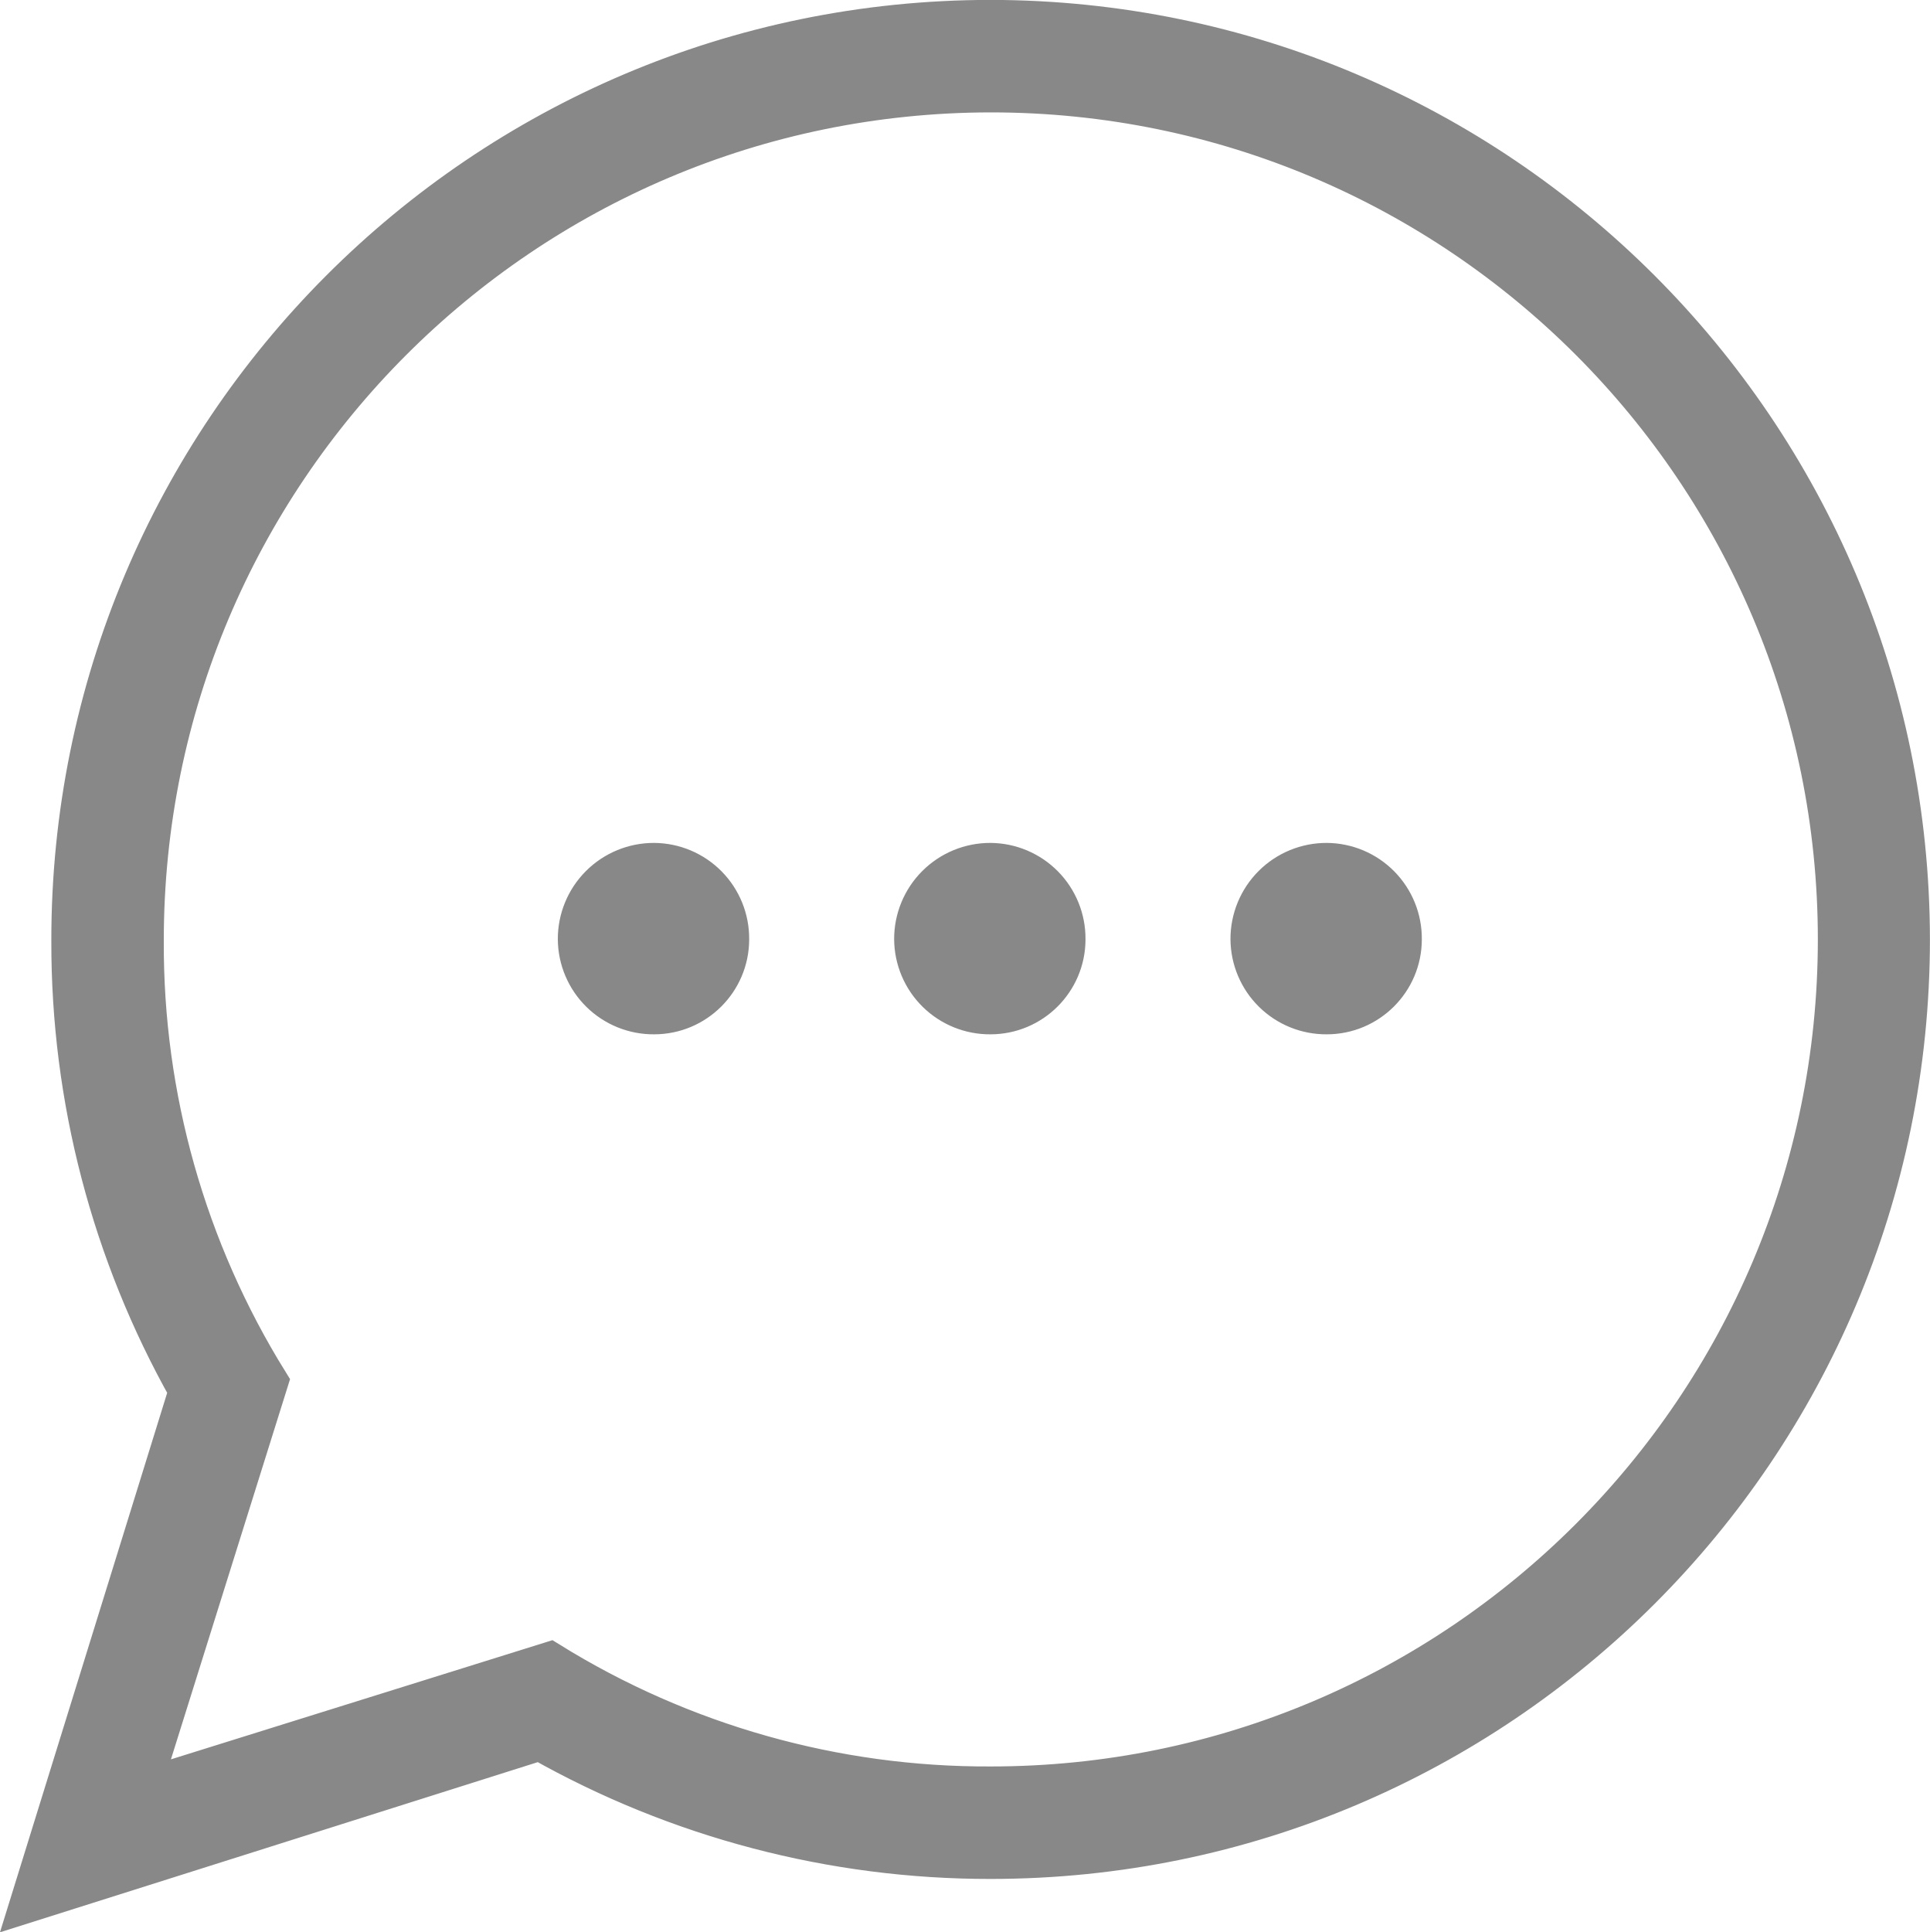
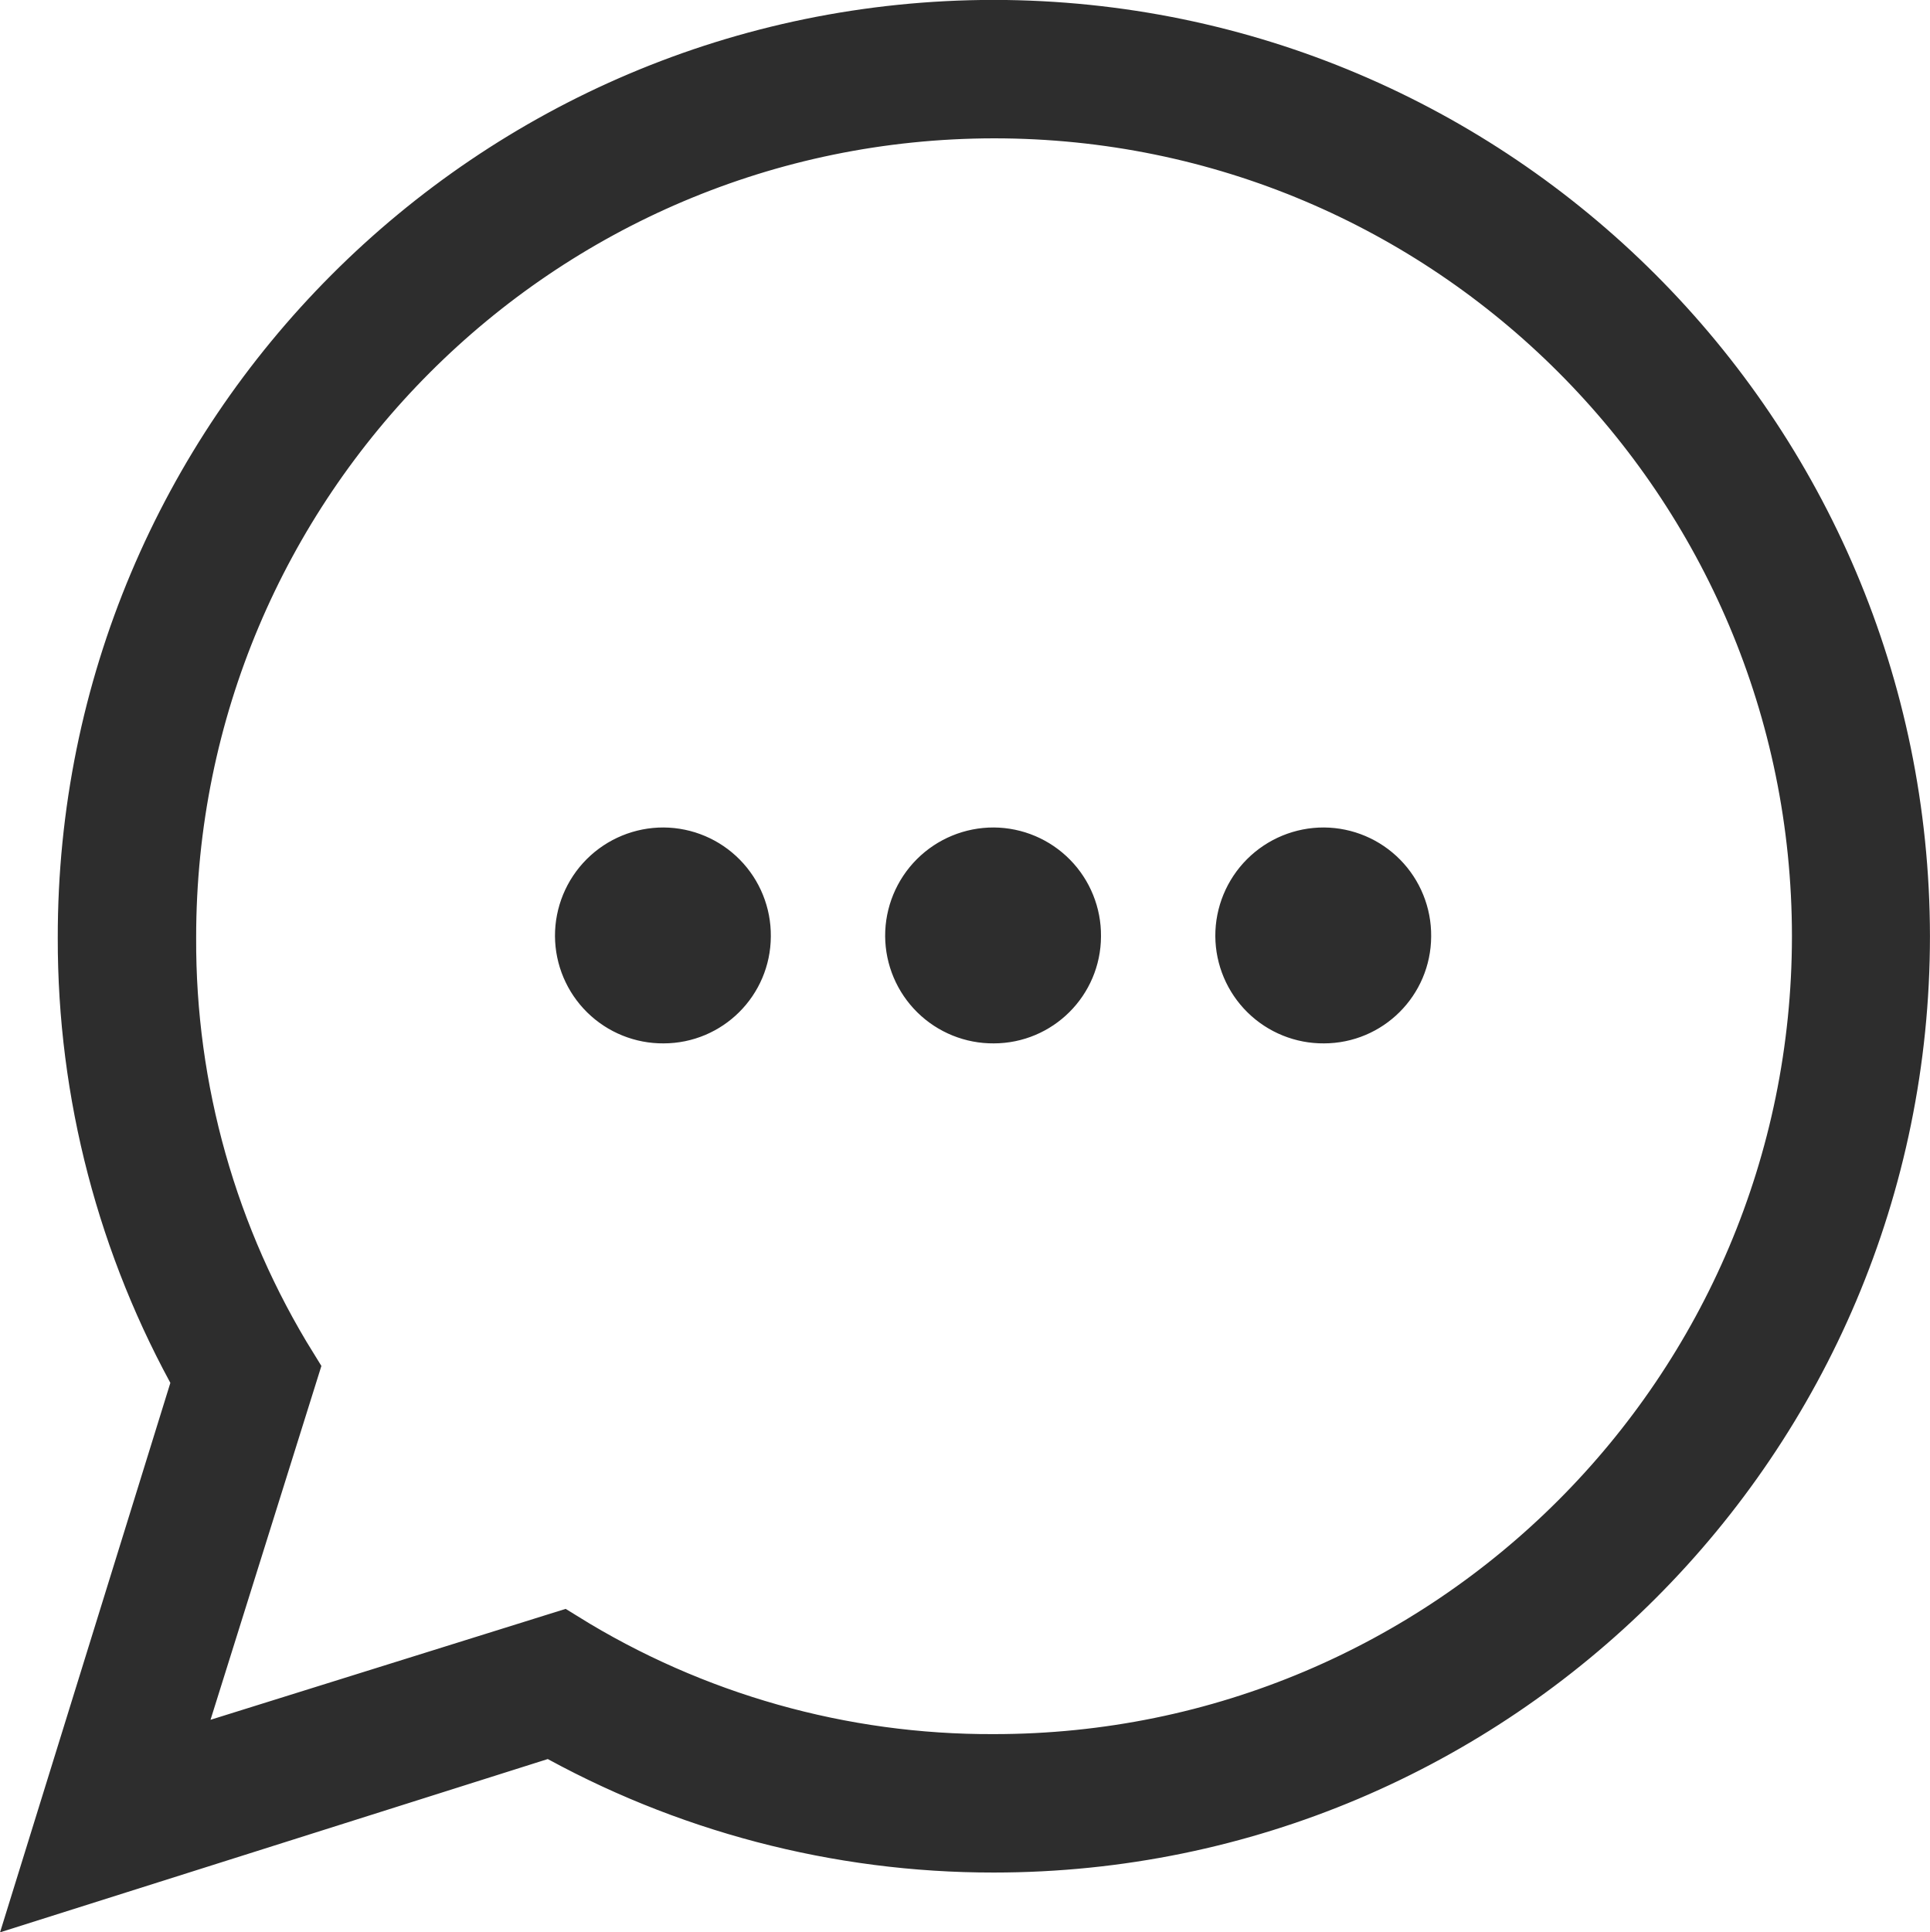
- <svg xmlns="http://www.w3.org/2000/svg" width="20.302" height="20.319" viewBox="0 0 20.302 20.319">
-   <path id="bubble003_-_E0EE" data-name="bubble003 - E0EE" d="M-1.718-10.483a9.683,9.683,0,0,0,9.681-9.681,9.693,9.693,0,0,0-9.681-9.681,9.686,9.686,0,0,0-9.681,9.7,9.59,9.59,0,0,0,1.235,4.727l-1.671,5.39,5.375-1.7A9.618,9.618,0,0,0-1.718-10.483Zm0-.783a8.734,8.734,0,0,1-4.637-1.31l-4.291,1.34,1.34-4.276a8.714,8.714,0,0,1-1.31-4.637,8.909,8.909,0,0,1,8.9-8.913,8.9,8.9,0,0,1,8.9,8.9A8.9,8.9,0,0,1-1.718-11.266Zm-2.74-8.9a.806.806,0,0,0-.8-.813.81.81,0,0,0-.813.813.806.806,0,0,0,.813.8A.8.8,0,0,0-4.458-20.163Zm3.538,0a.806.806,0,0,0-.8-.813.81.81,0,0,0-.813.813.806.806,0,0,0,.813.8A.8.8,0,0,0-.92-20.163Zm3.538,0a.806.806,0,0,0-.8-.813.81.81,0,0,0-.813.813.806.806,0,0,0,.813.8A.8.8,0,0,0,2.618-20.163Z" transform="translate(12.139 30.044)" fill="#888" stroke="#888" stroke-width="0.4" />
+ <svg xmlns="http://www.w3.org/2000/svg" width="20.68" height="20.698" viewBox="0 0 20.68 20.698">
+   <path id="ico_talk" d="M-1.718-10.483a9.683,9.683,0,0,0,9.681-9.681,9.693,9.693,0,0,0-9.681-9.681,9.686,9.686,0,0,0-9.681,9.7,9.59,9.59,0,0,0,1.235,4.727l-1.671,5.39,5.375-1.7A9.618,9.618,0,0,0-1.718-10.483Zm0-.783a8.734,8.734,0,0,1-4.637-1.31l-4.291,1.34,1.34-4.276a8.714,8.714,0,0,1-1.31-4.637,8.909,8.909,0,0,1,8.9-8.913,8.9,8.9,0,0,1,8.9,8.9A8.9,8.9,0,0,1-1.718-11.266Zm-2.74-8.9a.806.806,0,0,0-.8-.813.81.81,0,0,0-.813.813.806.806,0,0,0,.813.8A.8.8,0,0,0-4.458-20.163Zm3.538,0a.806.806,0,0,0-.8-.813.81.81,0,0,0-.813.813.806.806,0,0,0,.813.8A.8.8,0,0,0-.92-20.163Zm3.538,0a.806.806,0,0,0-.8-.813.81.81,0,0,0-.813.813.806.806,0,0,0,.813.8A.8.8,0,0,0,2.618-20.163Z" transform="translate(12.368 30.194)" fill="#2d2d2d" stroke="#2d2d2d" stroke-width="0.7" />
</svg>
